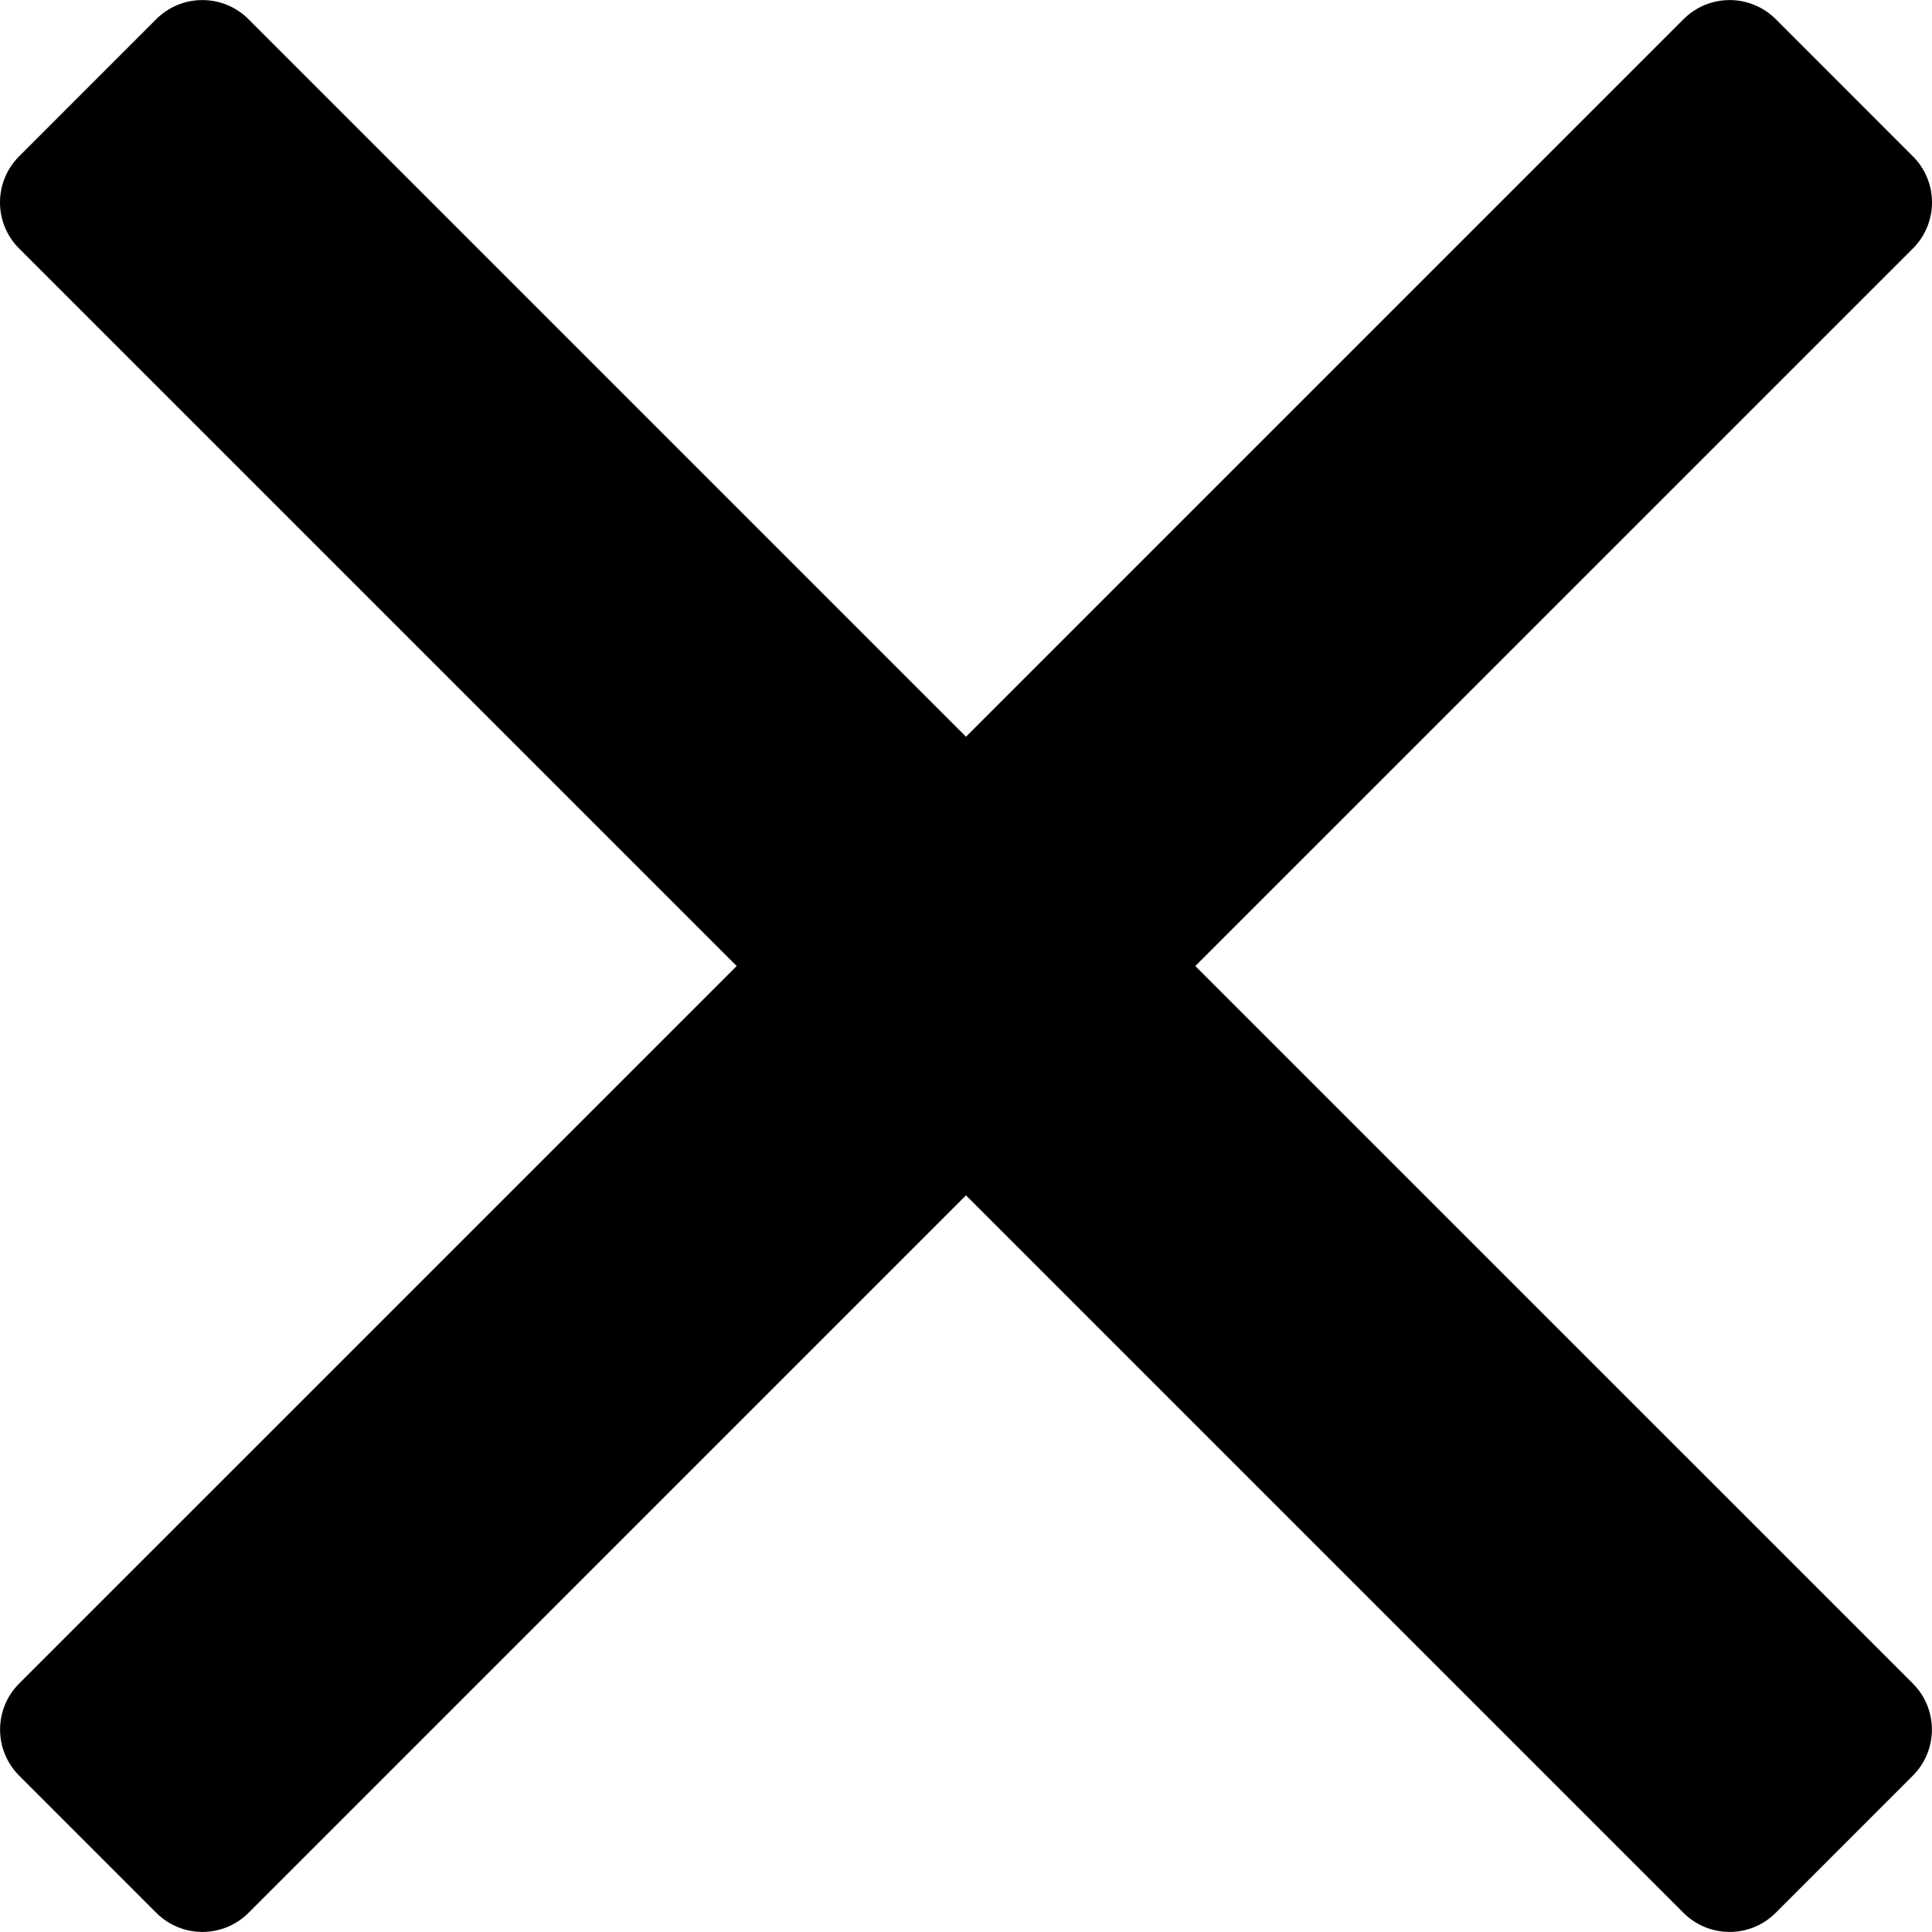
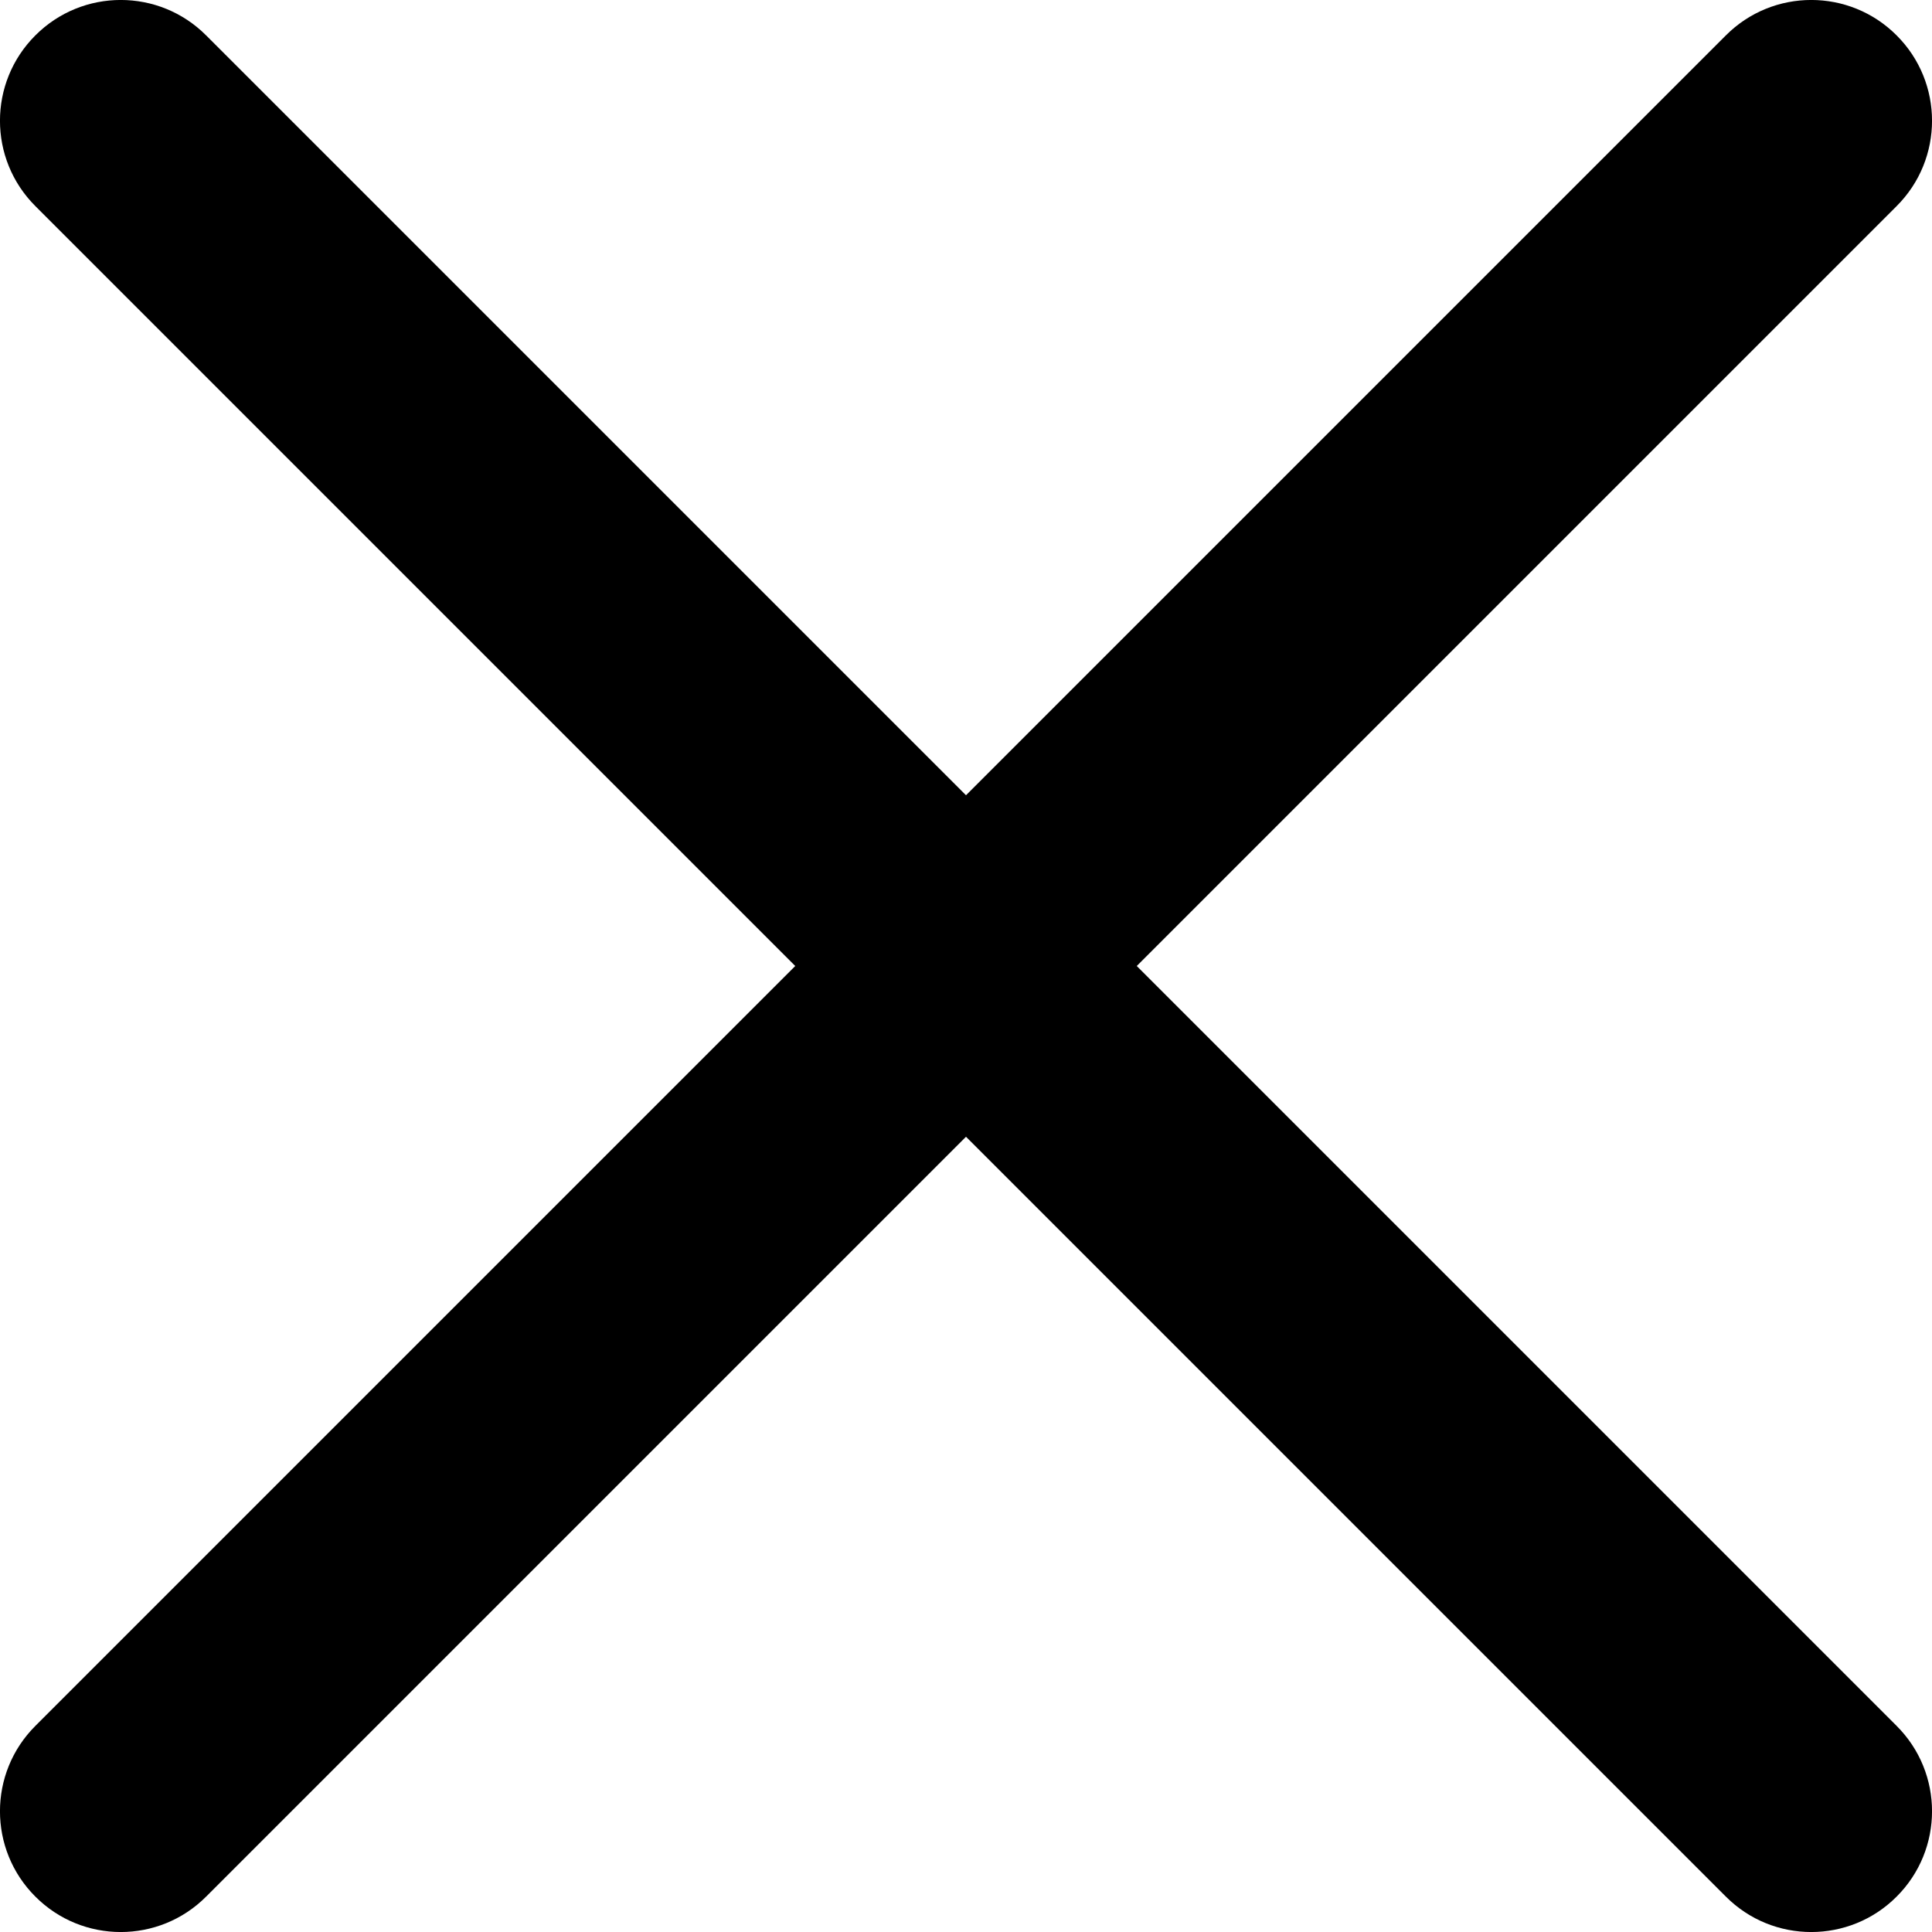
- <svg xmlns="http://www.w3.org/2000/svg" fill="#000000" height="800px" width="800px" version="1.1" id="Capa_1" viewBox="0 0 460.775 460.775" xml:space="preserve">
-   <path d="M285.08,230.397L456.218,59.27c6.076-6.077,6.076-15.911,0-21.986L423.511,4.565c-2.913-2.911-6.866-4.55-10.992-4.55  c-4.127,0-8.08,1.639-10.993,4.55l-171.138,171.14L59.25,4.565c-2.913-2.911-6.866-4.55-10.993-4.55  c-4.126,0-8.08,1.639-10.992,4.55L4.558,37.284c-6.077,6.075-6.077,15.909,0,21.986l171.138,171.128L4.575,401.505  c-6.074,6.077-6.074,15.911,0,21.986l32.709,32.719c2.911,2.911,6.865,4.55,10.992,4.55c4.127,0,8.08-1.639,10.994-4.55  l171.117-171.12l171.118,171.12c2.913,2.911,6.866,4.55,10.993,4.55c4.128,0,8.081-1.639,10.992-4.55l32.709-32.719  c6.074-6.075,6.074-15.909,0-21.986L285.08,230.397z" />
+ <svg xmlns="http://www.w3.org/2000/svg" width="16" height="16" viewBox="0 0 16 16" fill="none">
+   <path fill-rule="evenodd" clip-rule="evenodd" d="M1.707 0.293C1.317 -0.098 0.683 -0.098 0.293 0.293C-0.098 0.683 -0.098 1.317 0.293 1.707L6.586 8L0.293 14.293C-0.098 14.683 -0.098 15.317 0.293 15.707C0.683 16.098 1.317 16.098 1.707 15.707L8 9.414L14.293 15.707C14.683 16.098 15.317 16.098 15.707 15.707C16.098 15.317 16.098 14.683 15.707 14.293L9.414 8L15.707 1.707C16.098 1.317 16.098 0.683 15.707 0.293C15.317 -0.098 14.683 -0.098 14.293 0.293L8 6.586L1.707 0.293Z" fill="black" />
</svg>
